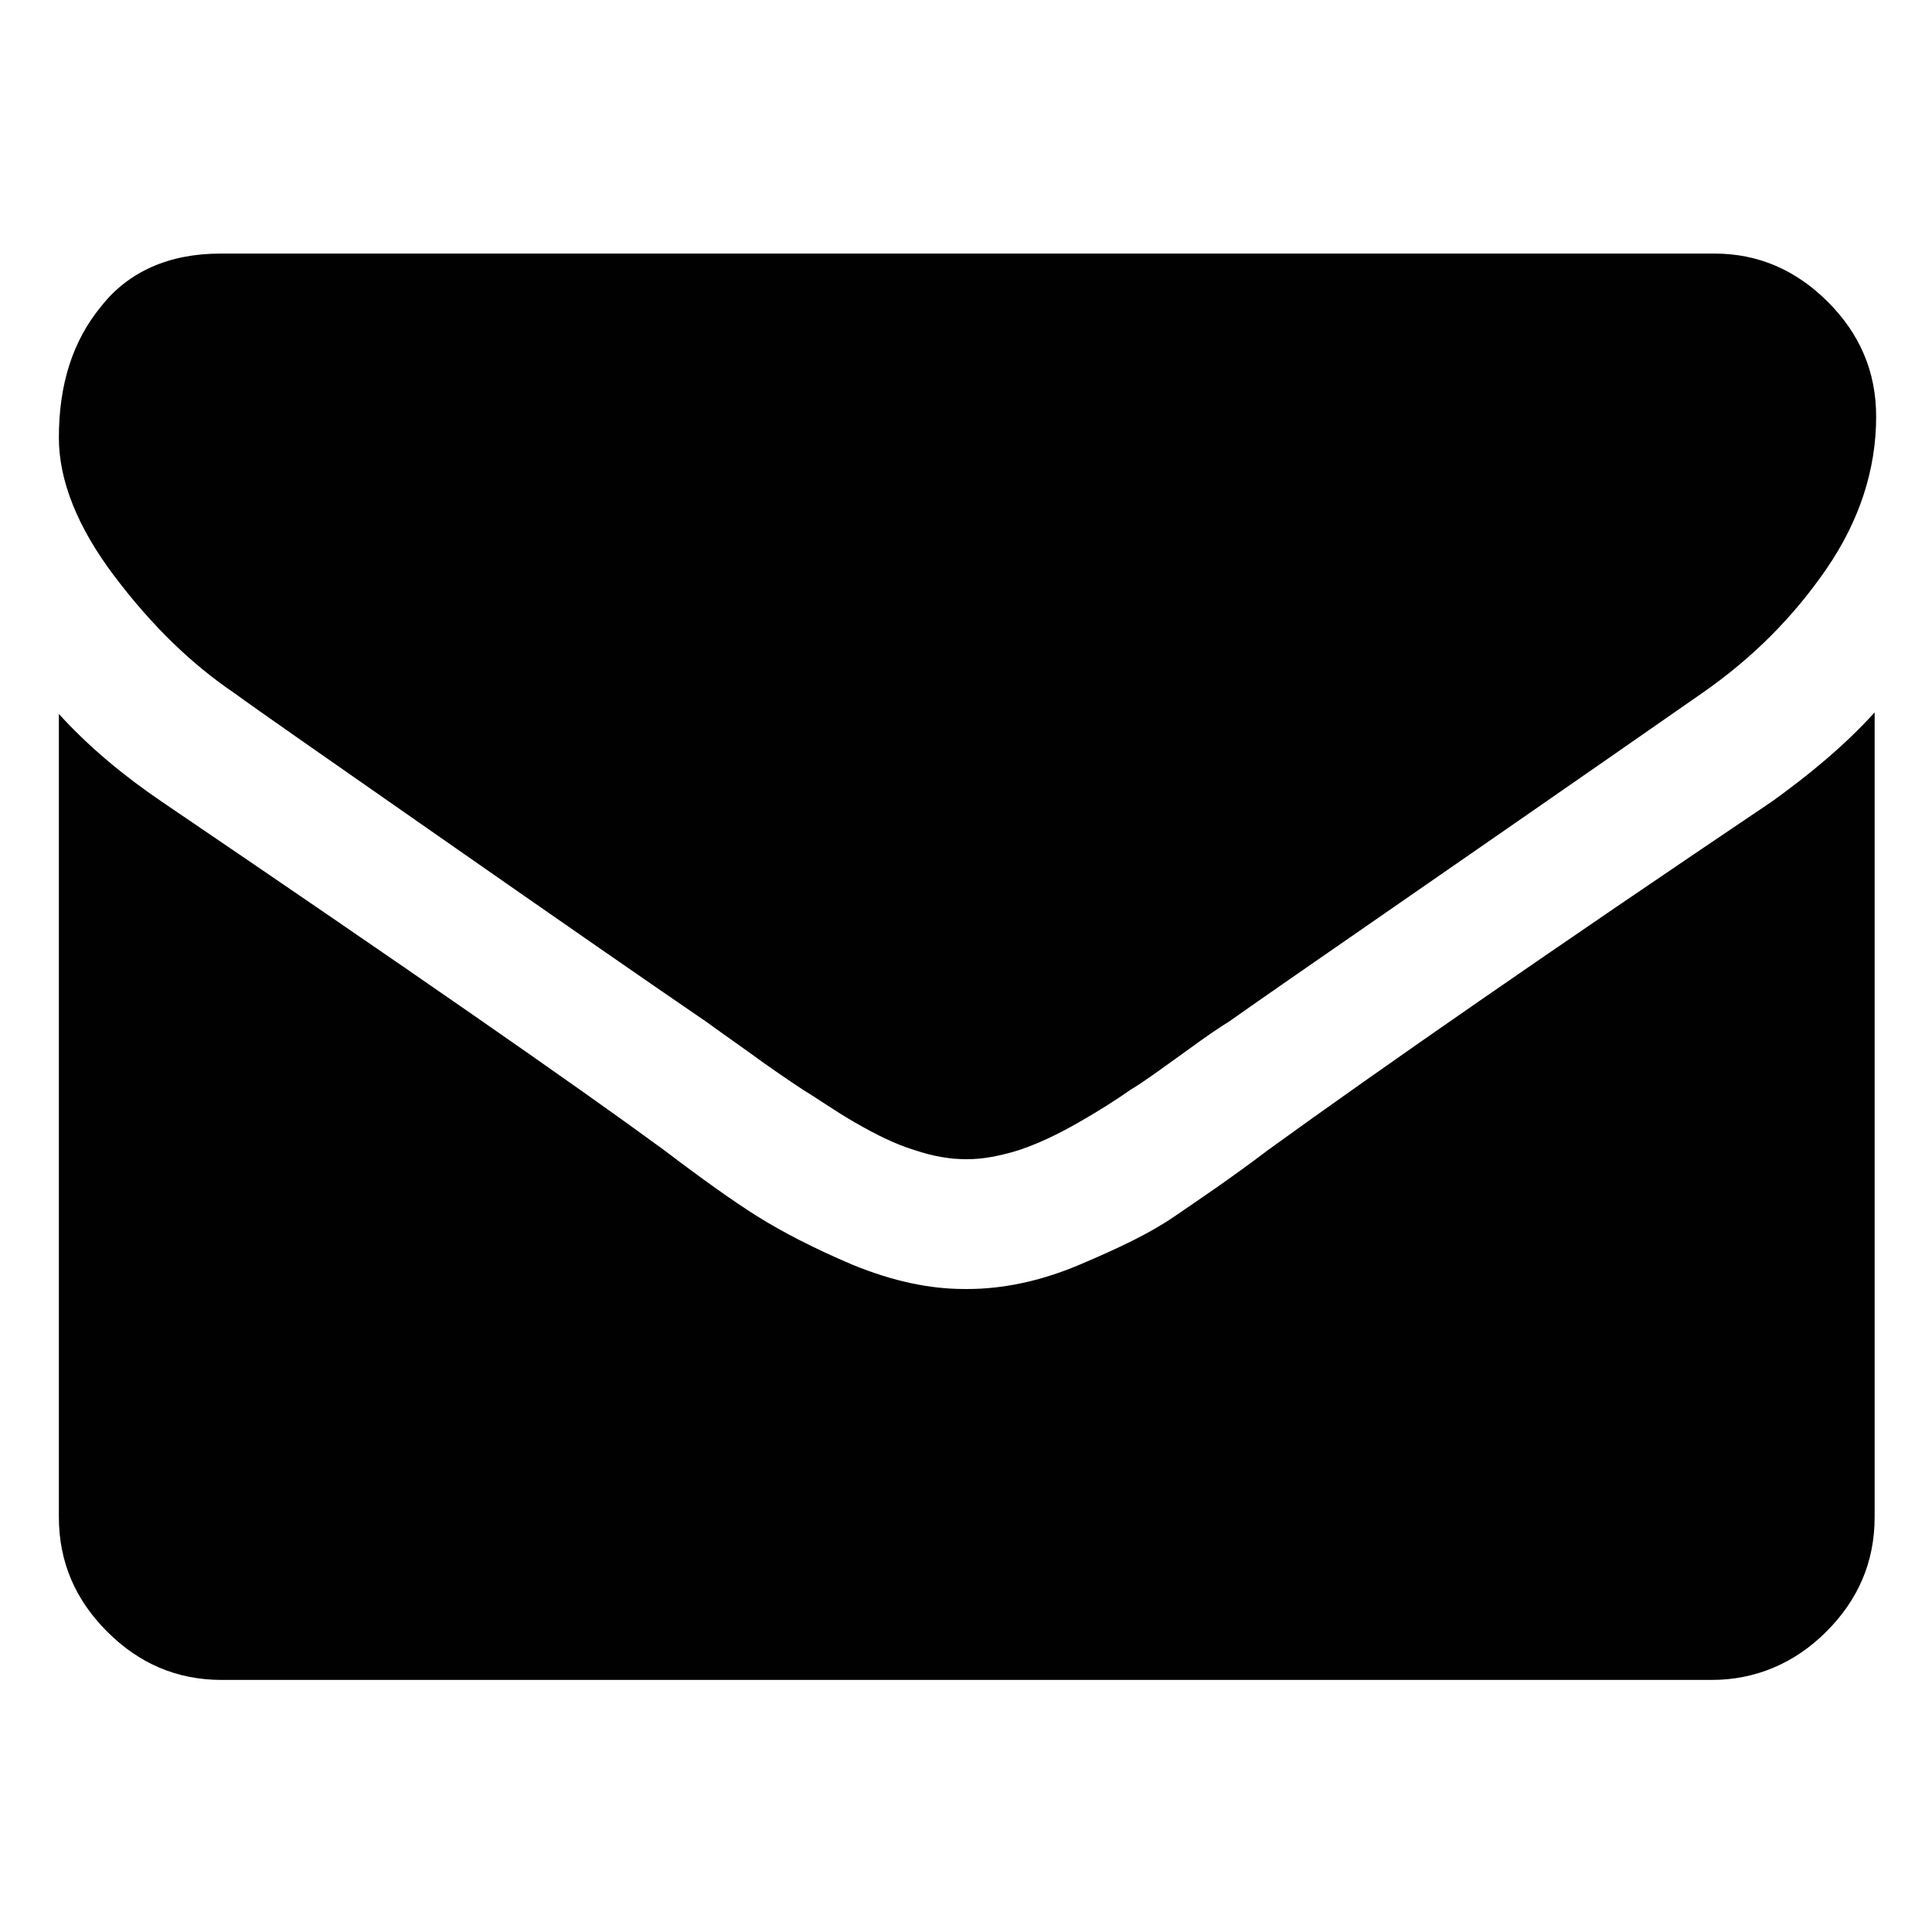
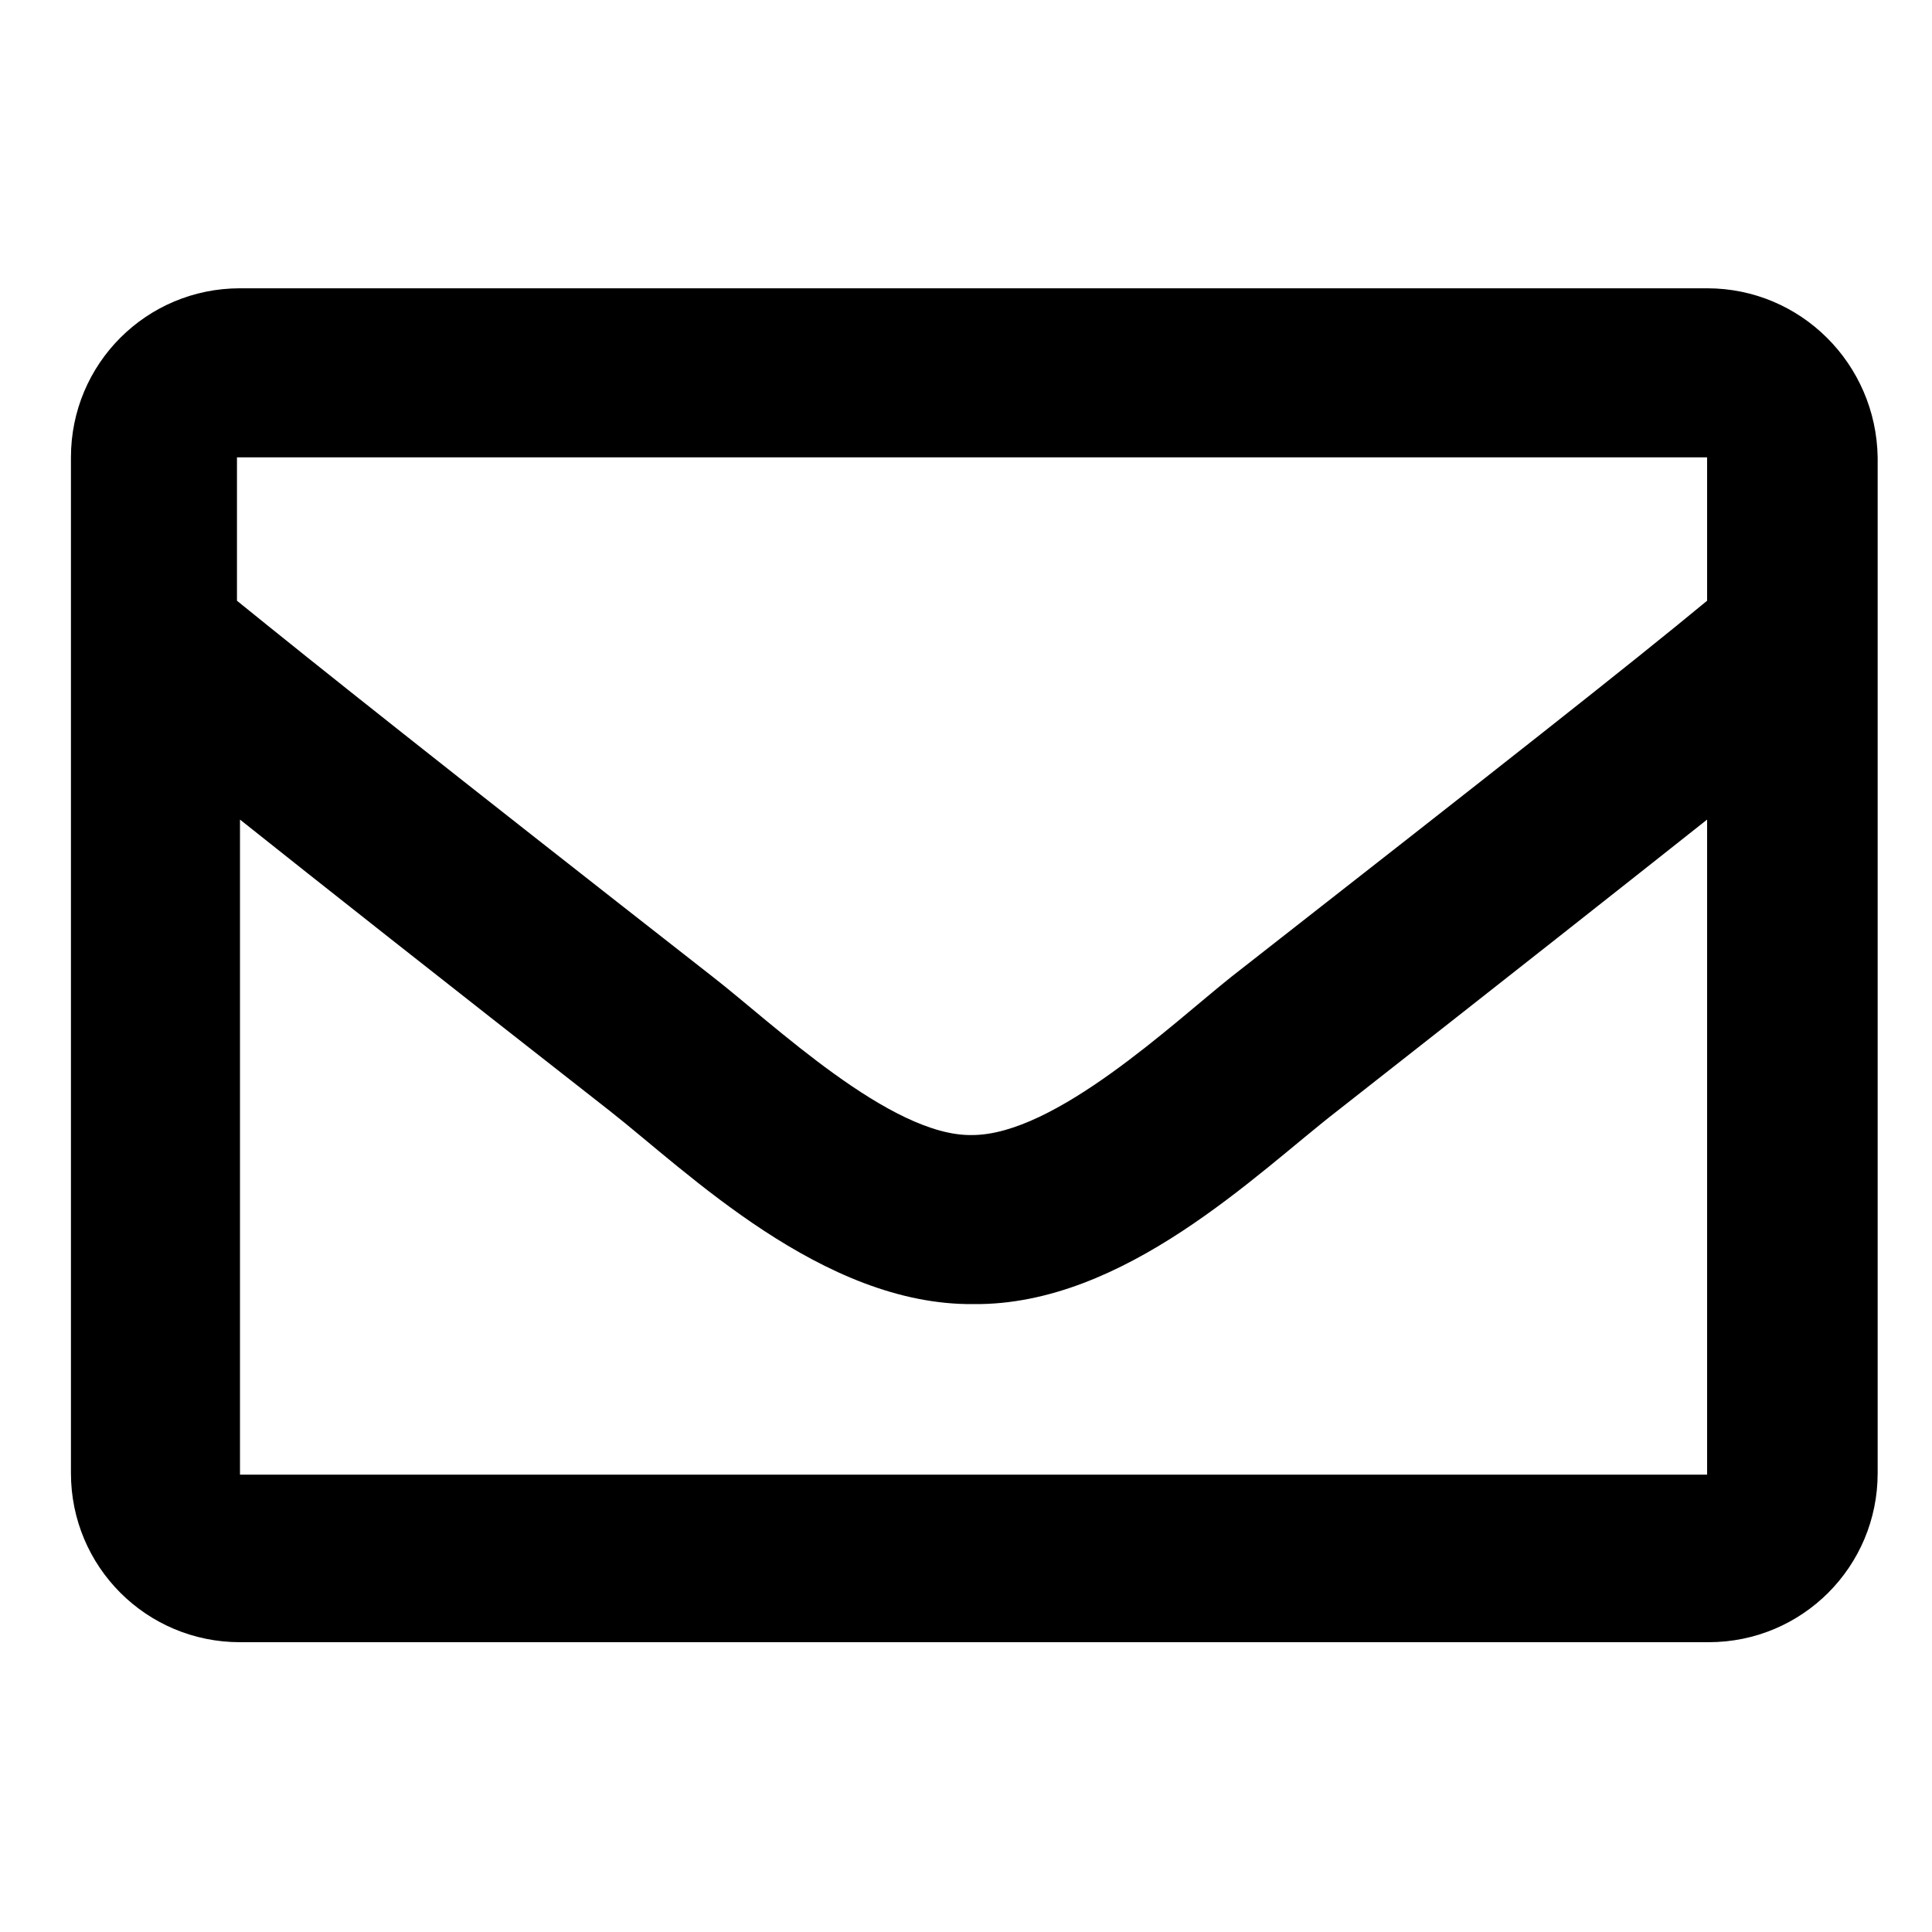
- <svg xmlns="http://www.w3.org/2000/svg" version="1.1" id="Layer_1" x="0px" y="0px" width="128px" height="128px" viewBox="0 0 128 128" style="enable-background:new 0 0 128 128;" xml:space="preserve">
-   <style type="text/css">
- 	.st0{fill:#010101;}
- </style>
-   <g>
-     <path class="st0" d="M15.5,45.9c1.5,1.1,6.1,4.3,13.7,9.6s13.5,9.4,17.6,12.2c0.4,0.3,1.4,1,2.8,2c1.5,1.1,2.7,1.9,3.6,2.5   c1,0.6,2.1,1.4,3.5,2.2c1.4,0.8,2.6,1.4,3.9,1.8c1.2,0.4,2.3,0.6,3.4,0.6H64h0.1c1,0,2.1-0.2,3.4-0.6c1.2-0.4,2.5-1,3.9-1.8   c1.4-0.8,2.5-1.5,3.5-2.2c1-0.6,2.2-1.5,3.6-2.5c1.5-1.1,2.4-1.7,2.9-2c4.1-2.9,14.6-10.1,31.4-21.8c3.3-2.3,6-5,8.2-8.2   c2.2-3.2,3.3-6.6,3.3-10.1c0-3-1.1-5.5-3.2-7.6c-2.1-2.1-4.6-3.2-7.5-3.2H14.6c-3.4,0-6.1,1.2-7.9,3.5c-1.9,2.3-2.8,5.2-2.8,8.7   c0,2.8,1.2,5.9,3.7,9.2S12.7,44,15.5,45.9z" />
-     <path class="st0" d="M117.4,53.1C102.7,63,91.6,70.7,84,76.2c-2.5,1.9-4.6,3.3-6.2,4.4c-1.6,1.1-3.7,2.1-6.3,3.2   c-2.6,1.1-5.1,1.6-7.4,1.6H64h-0.1c-2.3,0-4.7-0.5-7.4-1.6c-2.6-1.1-4.7-2.2-6.3-3.2c-1.6-1-3.7-2.5-6.2-4.4   c-6-4.4-17.1-12.1-33.3-23.1c-2.5-1.7-4.8-3.6-6.8-5.8v53.2c0,3,1.1,5.5,3.2,7.6c2.1,2.1,4.6,3.2,7.6,3.2h98.7   c2.9,0,5.5-1.1,7.6-3.2c2.1-2.1,3.2-4.6,3.2-7.6V47.2C122.2,49.4,119.9,51.3,117.4,53.1z" />
-   </g>
+ <svg xmlns="http://www.w3.org/2000/svg" version="1.1" id="Layer_1" x="0px" y="0px" viewBox="0 0 128 128" style="enable-background:new 0 0 128 128;" xml:space="preserve">
+   <path d="M113.1,19.1H15.9c-6.2,0-11.2,5-11.2,11.2v67.3c0,6.2,5,11.2,11.2,11.2h97.3c6.2,0,11.2-5,11.2-11.2V30.3  C124.3,24.1,119.3,19.1,113.1,19.1z M113.1,30.3v9.5c-5.2,4.3-13.6,10.9-31.5,24.9c-3.9,3.1-11.7,10.5-17.2,10.5  c-5.4,0.1-13.2-7.4-17.2-10.5c-17.9-14-26.2-20.6-31.5-24.9v-9.5H113.1z M15.9,97.7V54.3c5.4,4.3,13,10.3,24.5,19.3  c5.1,4,14.1,12.9,24.1,12.8c10,0.1,18.8-8.7,24.1-12.8c11.6-9.1,19.2-15.1,24.5-19.3v43.4H15.9z" />
</svg>
